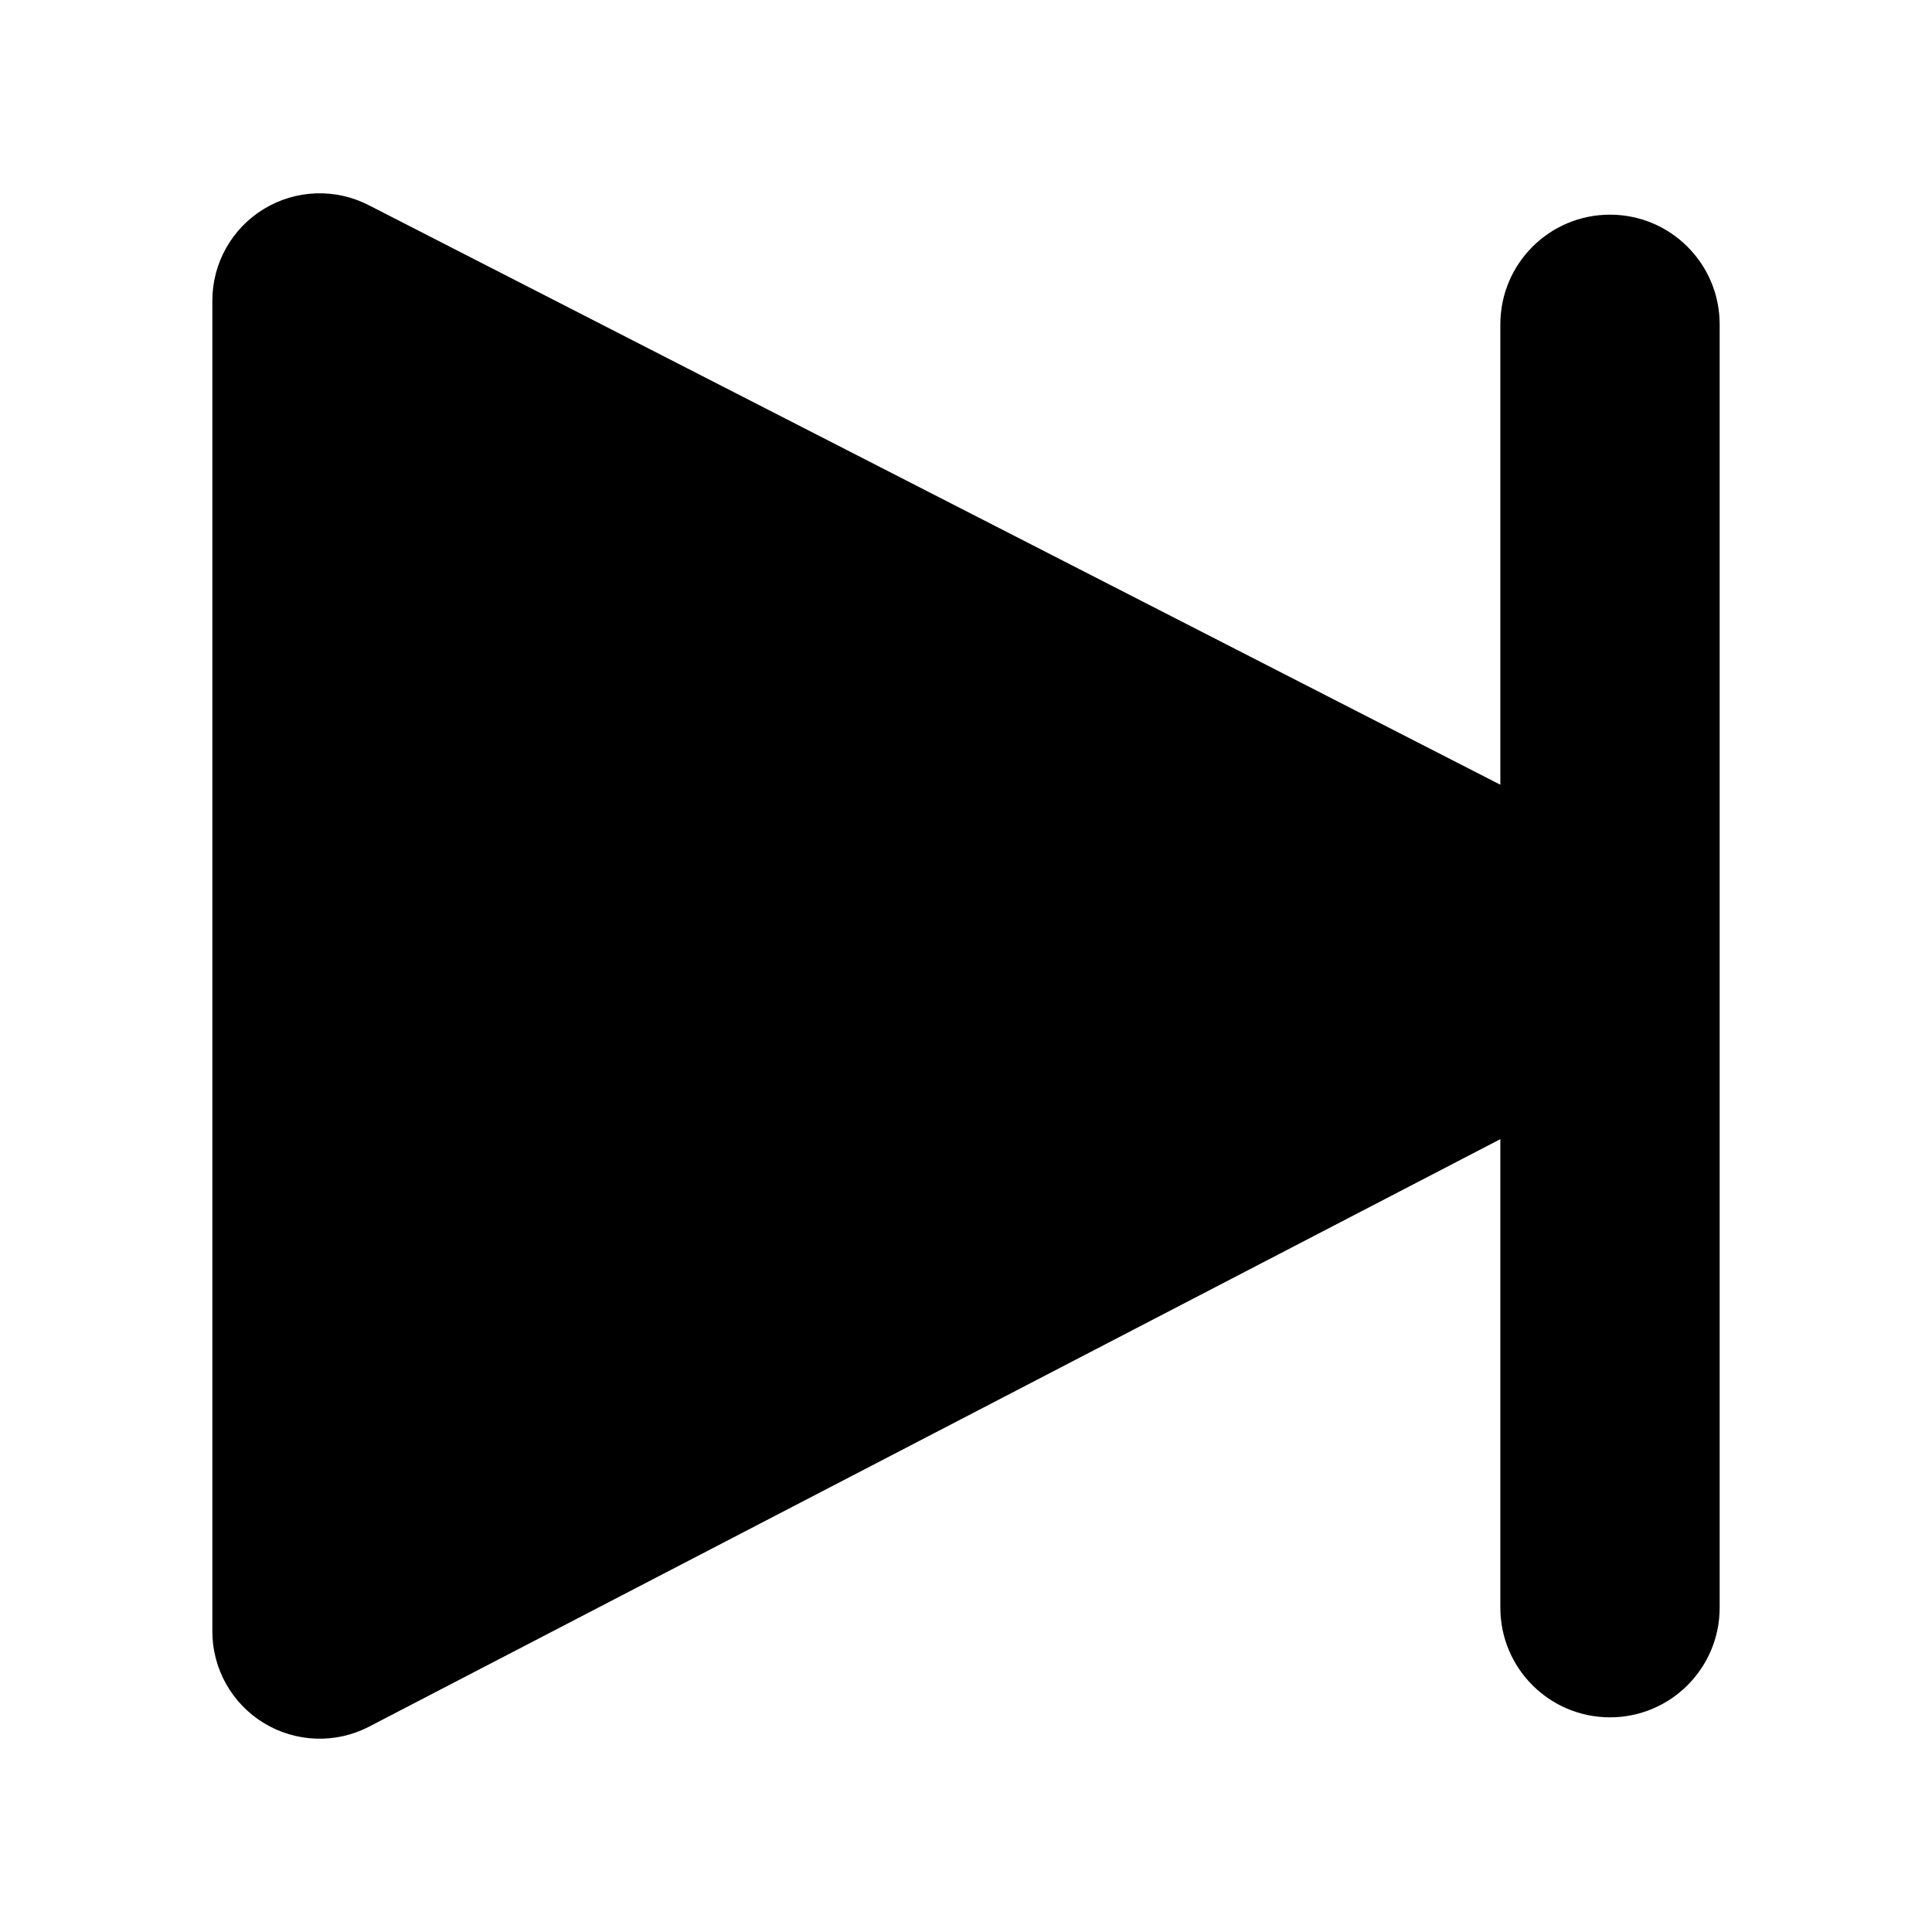
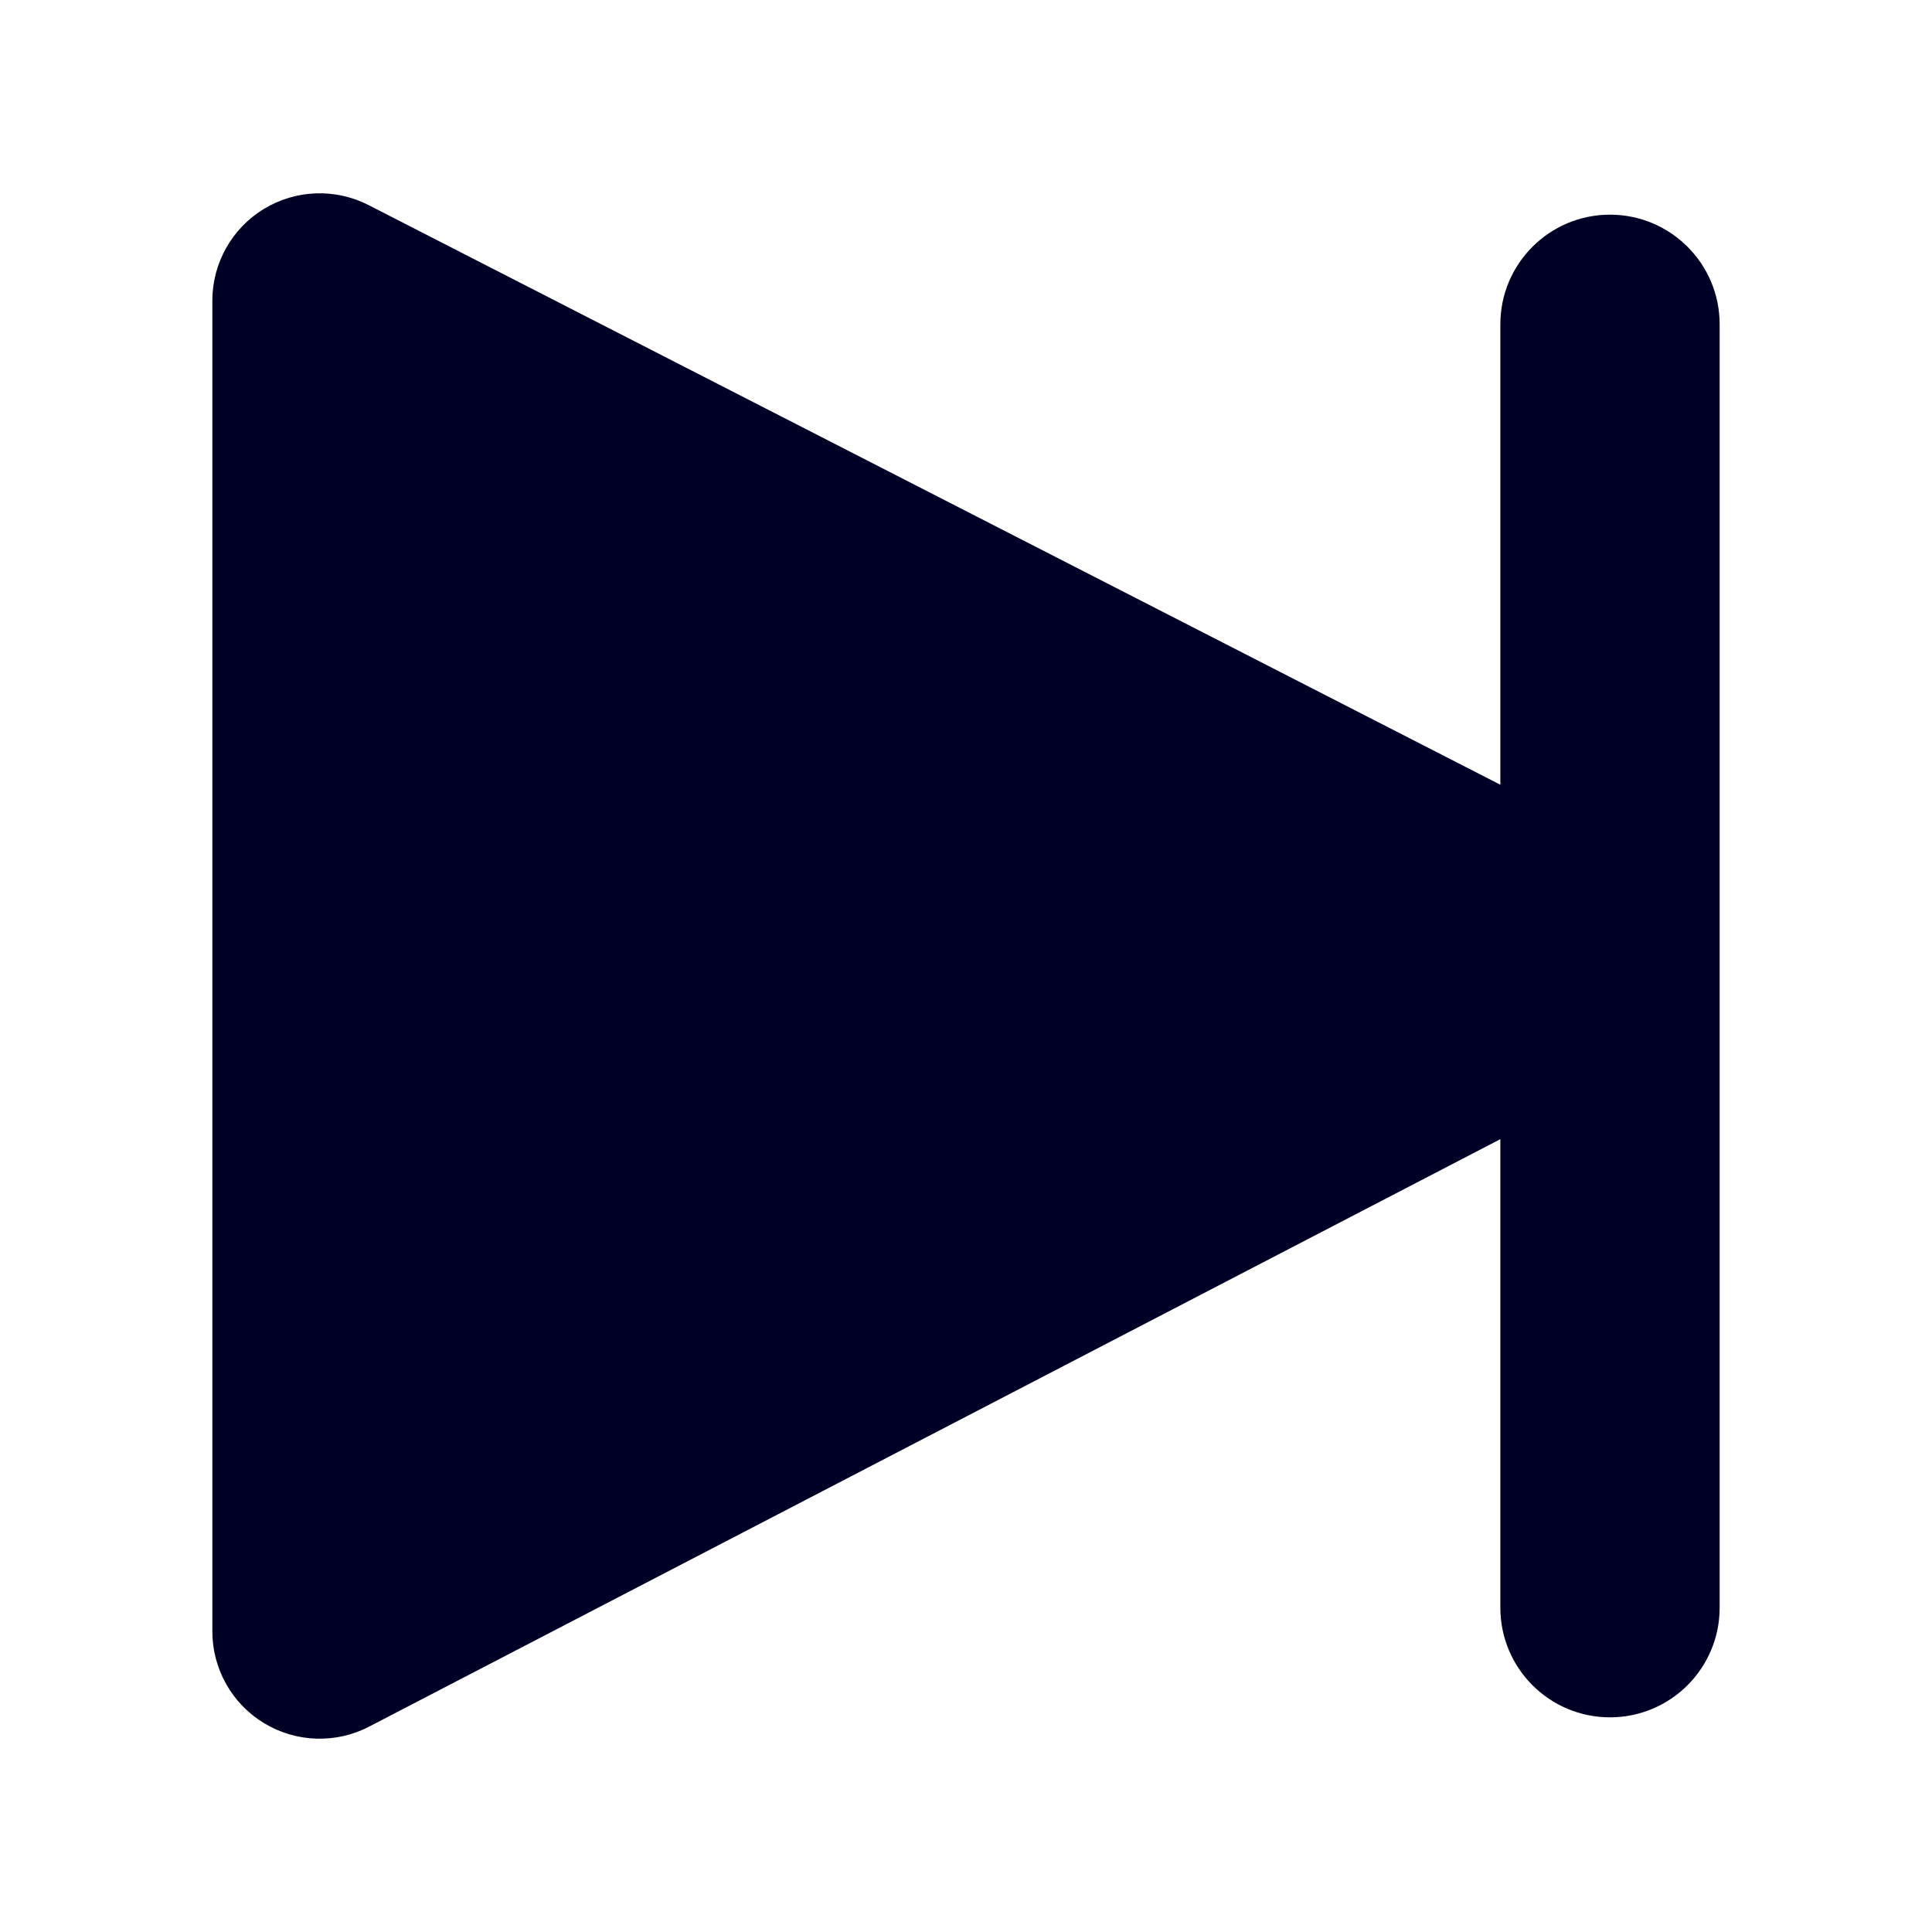
<svg xmlns="http://www.w3.org/2000/svg" width="450" height="450" viewBox="0 0 450 450">
-   <path d="M400.54,75.54V374.46a25.54,25.54,0,1,1-51.08,0V265.33L85.98,402.161a24.994,24.994,0,0,1-36.52-22.18v-309.96a24.996,24.996,0,0,1,36.39-22.25L349.46,182.781V75.54a25.54,25.54,0,1,1,51.08,0Z" />
+   <path d="M400.54,75.54V374.46a25.54,25.54,0,1,1-51.08,0V265.33L85.98,402.161a24.994,24.994,0,0,1-36.52-22.18v-309.96a24.996,24.996,0,0,1,36.39-22.25L349.46,182.781V75.54a25.54,25.54,0,1,1,51.08,0Z" style="fill: #000026" />
</svg>
